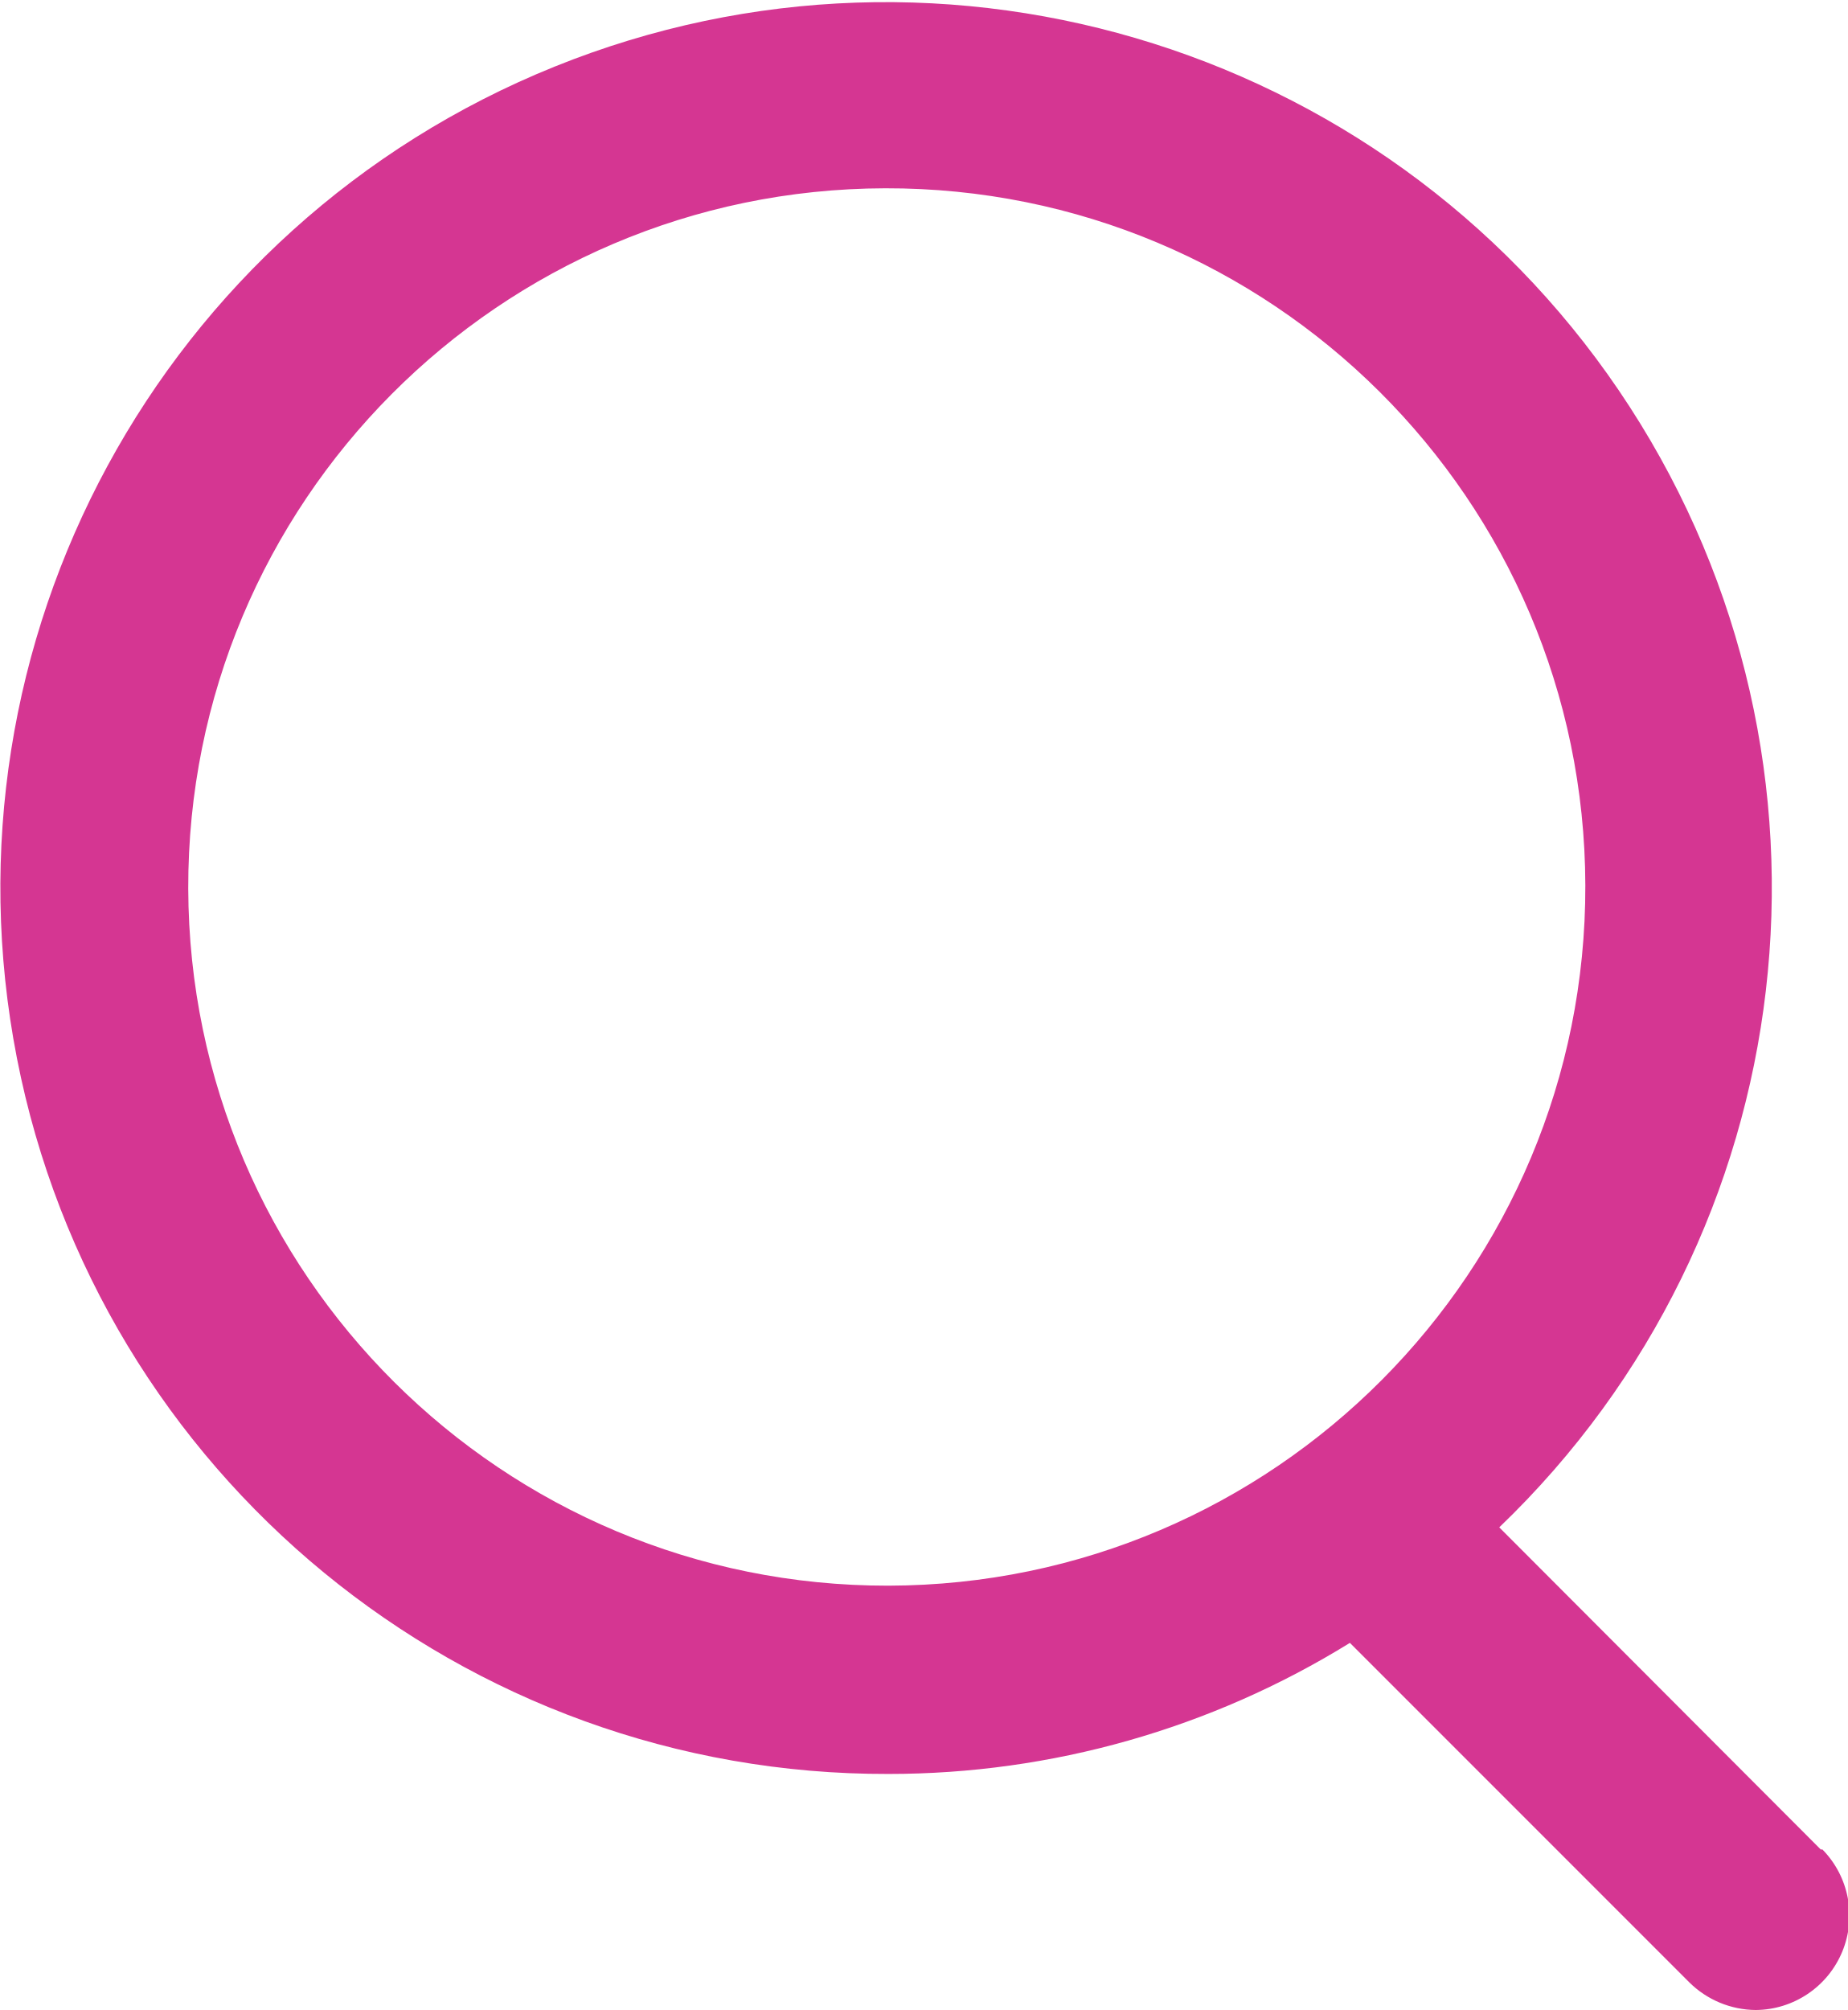
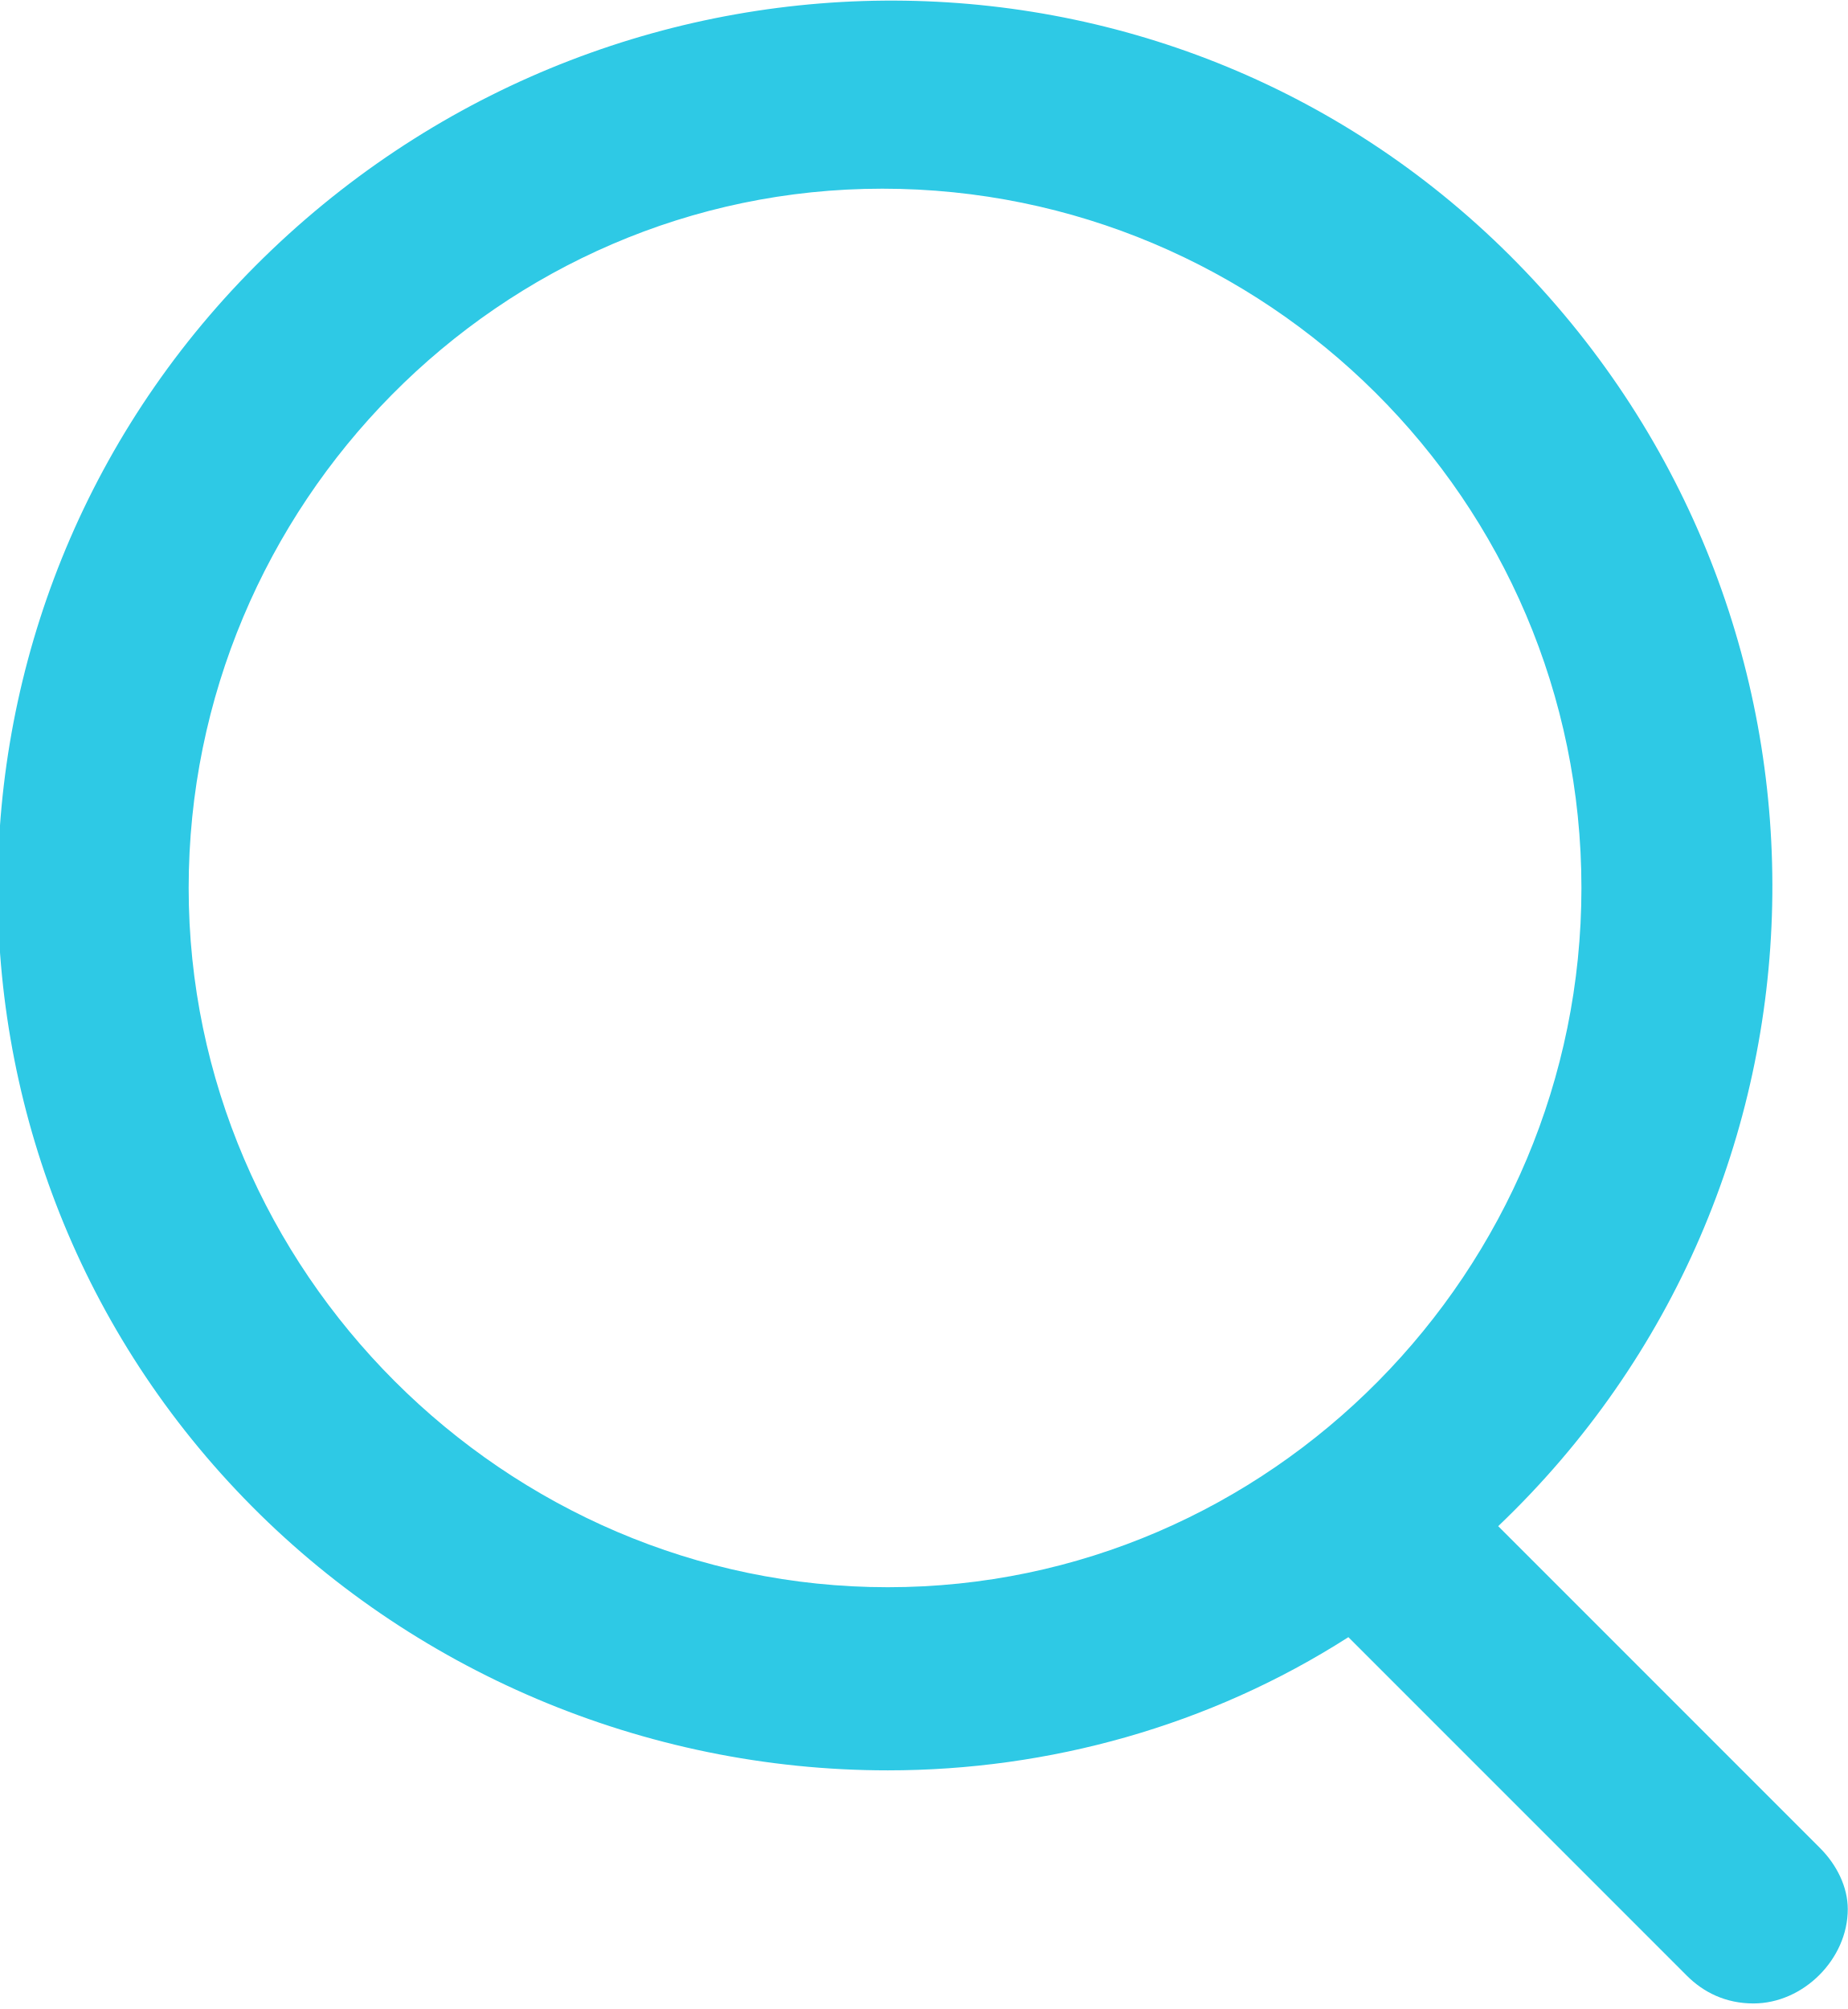
- <svg xmlns="http://www.w3.org/2000/svg" viewBox="0 0 33.28 36.19">
-   <defs>
-     <style>.cls-1{fill:#d53692;}</style>
-   </defs>
-   <g id="Capa_2" data-name="Capa 2">
+ <svg xmlns="http://www.w3.org/2000/svg" version="1.1" id="Capa_1" x="0px" y="0px" viewBox="0 0 33.3 36.2" style="enable-background:new 0 0 33.3 36.2;" xml:space="preserve">
+   <style type="text/css">
+ 	.st0{fill:#2EC9E5;}
+ </style>
+   <g id="Capa_2_1_">
    <g id="ELEMENTS">
-       <path class="cls-1" d="M32.79,33.3,27,27.5a15.95,15.95,0,1,0-11,4.44,15.79,15.79,0,0,0,8.31-2.36l6.11,6.11a1.72,1.72,0,0,0,1.2.5,1.7,1.7,0,0,0,1.2-2.89ZM3.39,16A12.58,12.58,0,1,1,16,28.55,12.59,12.59,0,0,1,3.39,16Z" />
+       <path class="st0" d="M32.8,33.3L27,27.5c6.4-6.1,6.6-16.2,0.5-22.6S11.3-1.6,4.9,4.5S-1.7,20.7,4.4,27c3,3.1,7.2,4.9,11.6,4.9    c2.9,0,5.8-0.8,8.3-2.4l6.1,6.1c0.3,0.3,0.7,0.5,1.2,0.5c0.9,0,1.7-0.8,1.7-1.7C33.3,34,33.1,33.6,32.8,33.3L32.8,33.3z M3.4,16    C3.4,9.1,9,3.4,15.9,3.4c6.9,0,12.6,5.6,12.6,12.6c0,6.9-5.6,12.6-12.5,12.6C9.1,28.6,3.4,22.9,3.4,16z" />
    </g>
  </g>
</svg>
